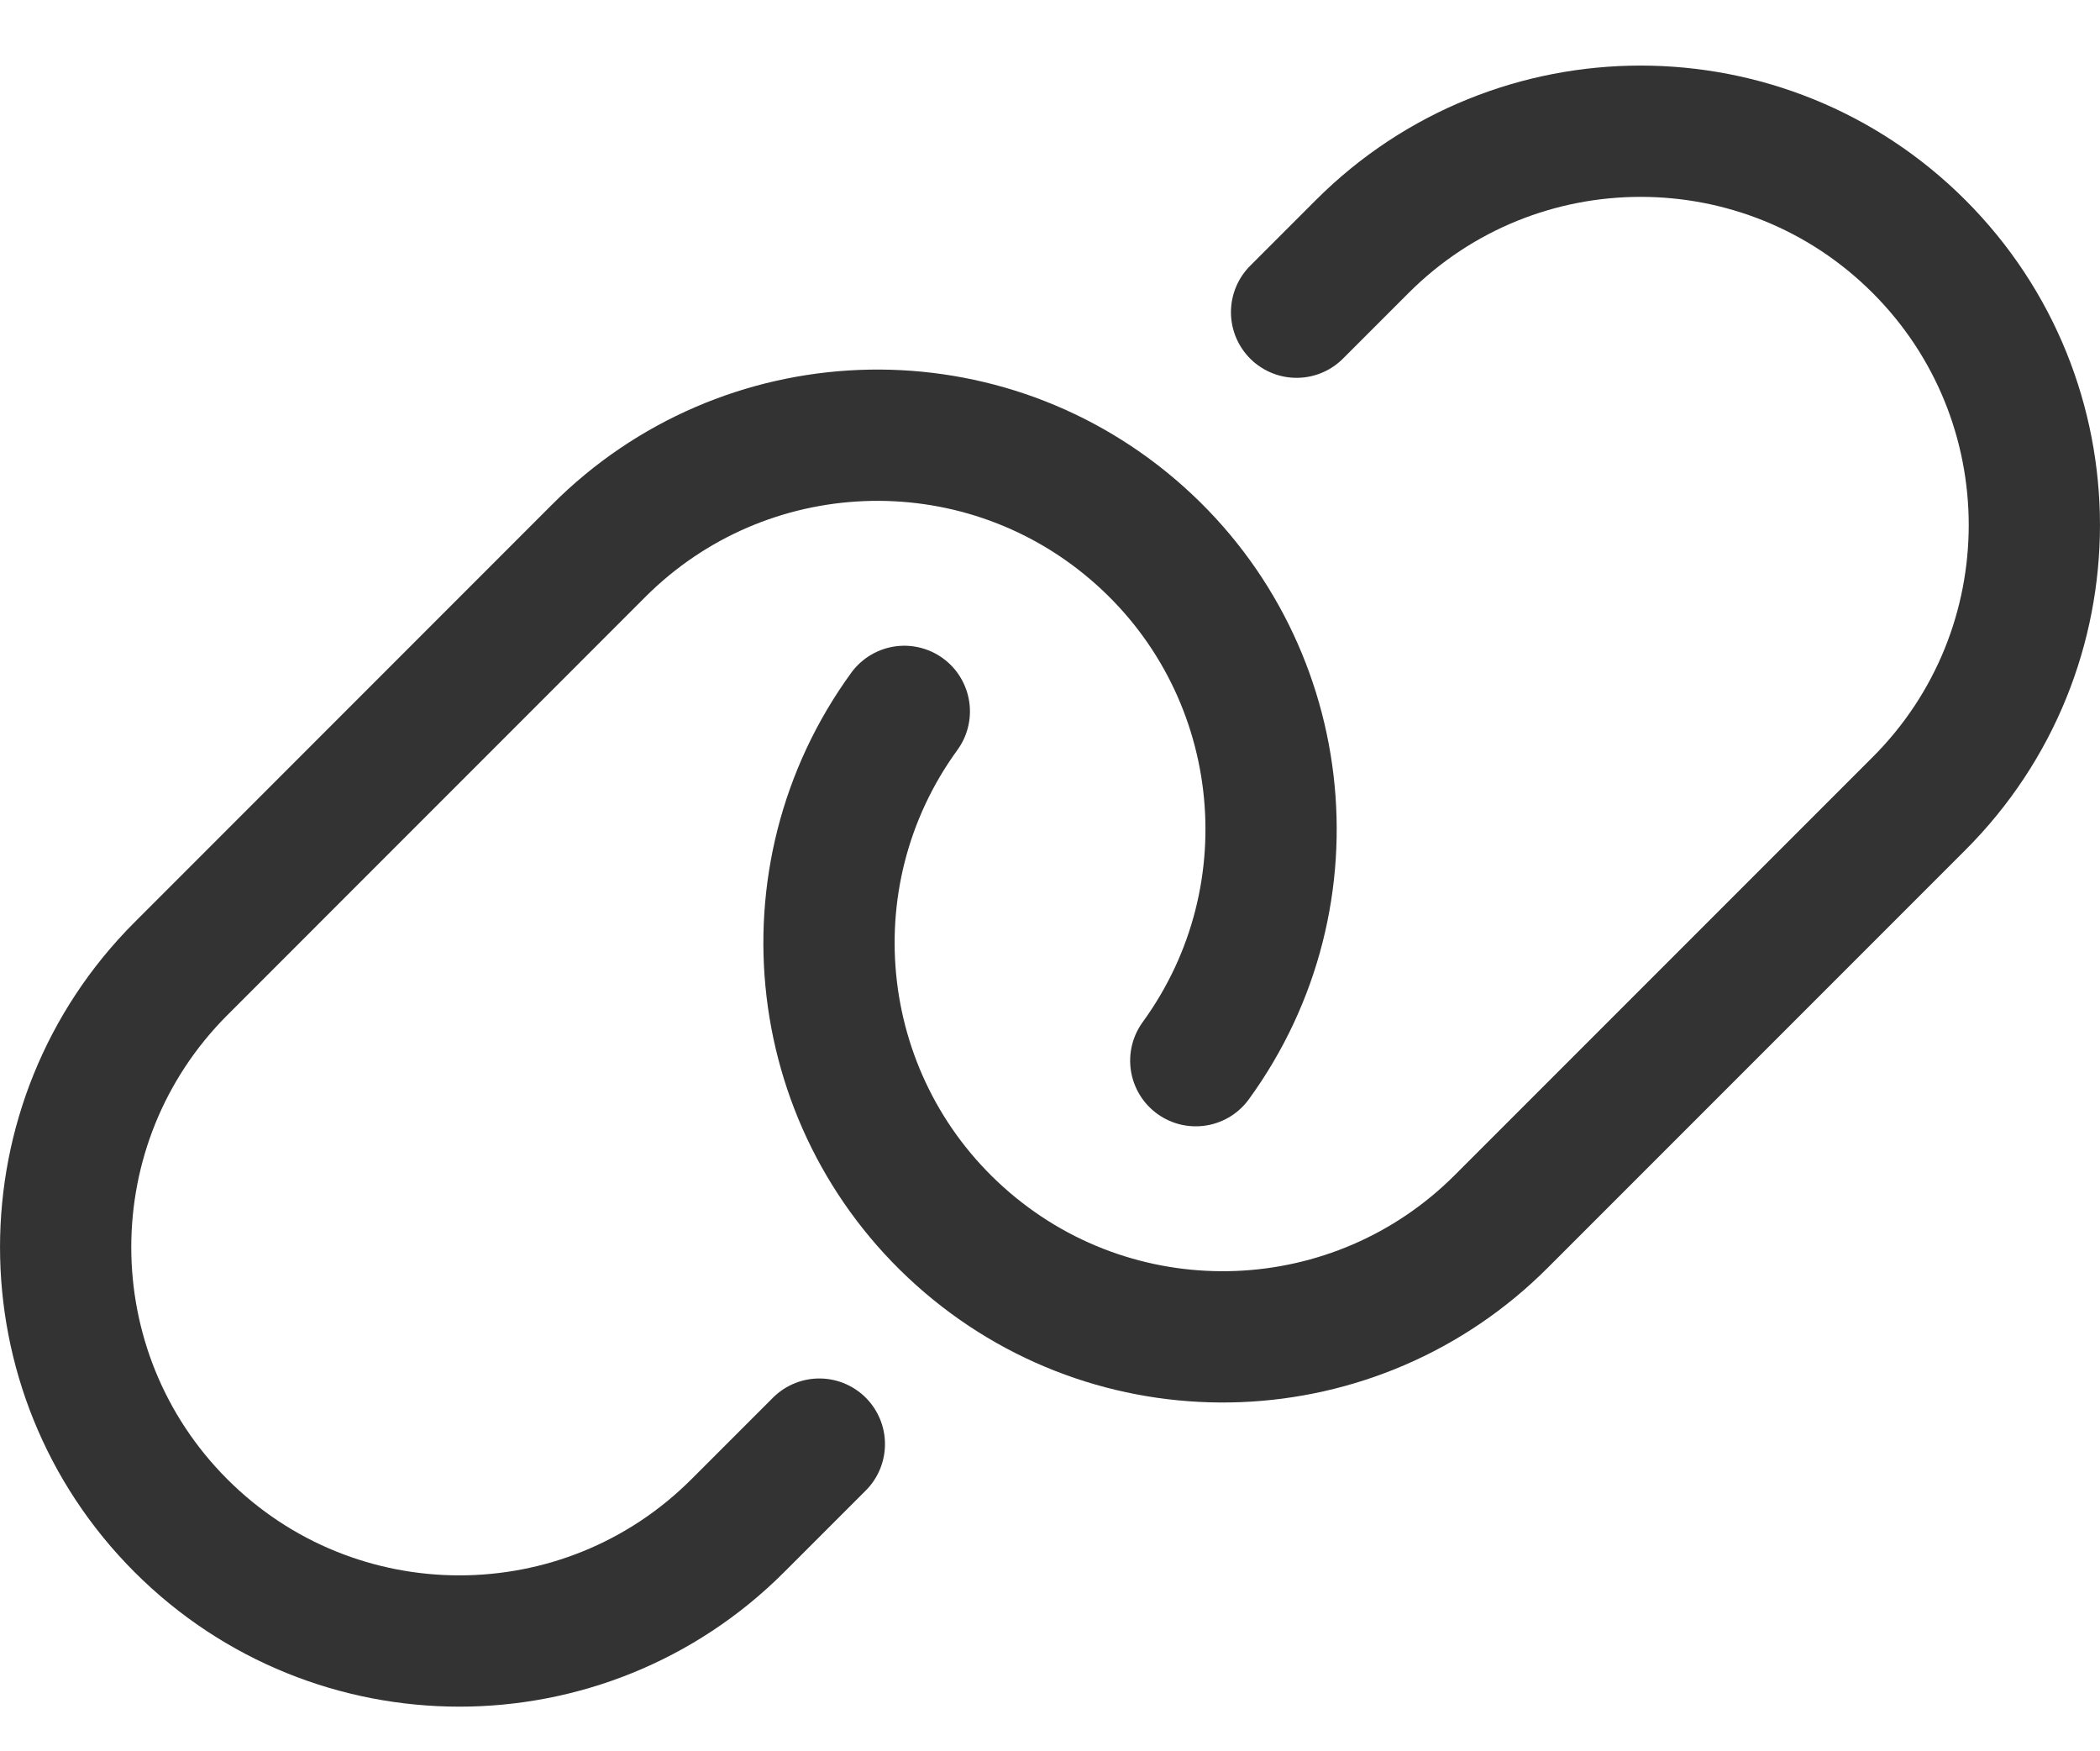
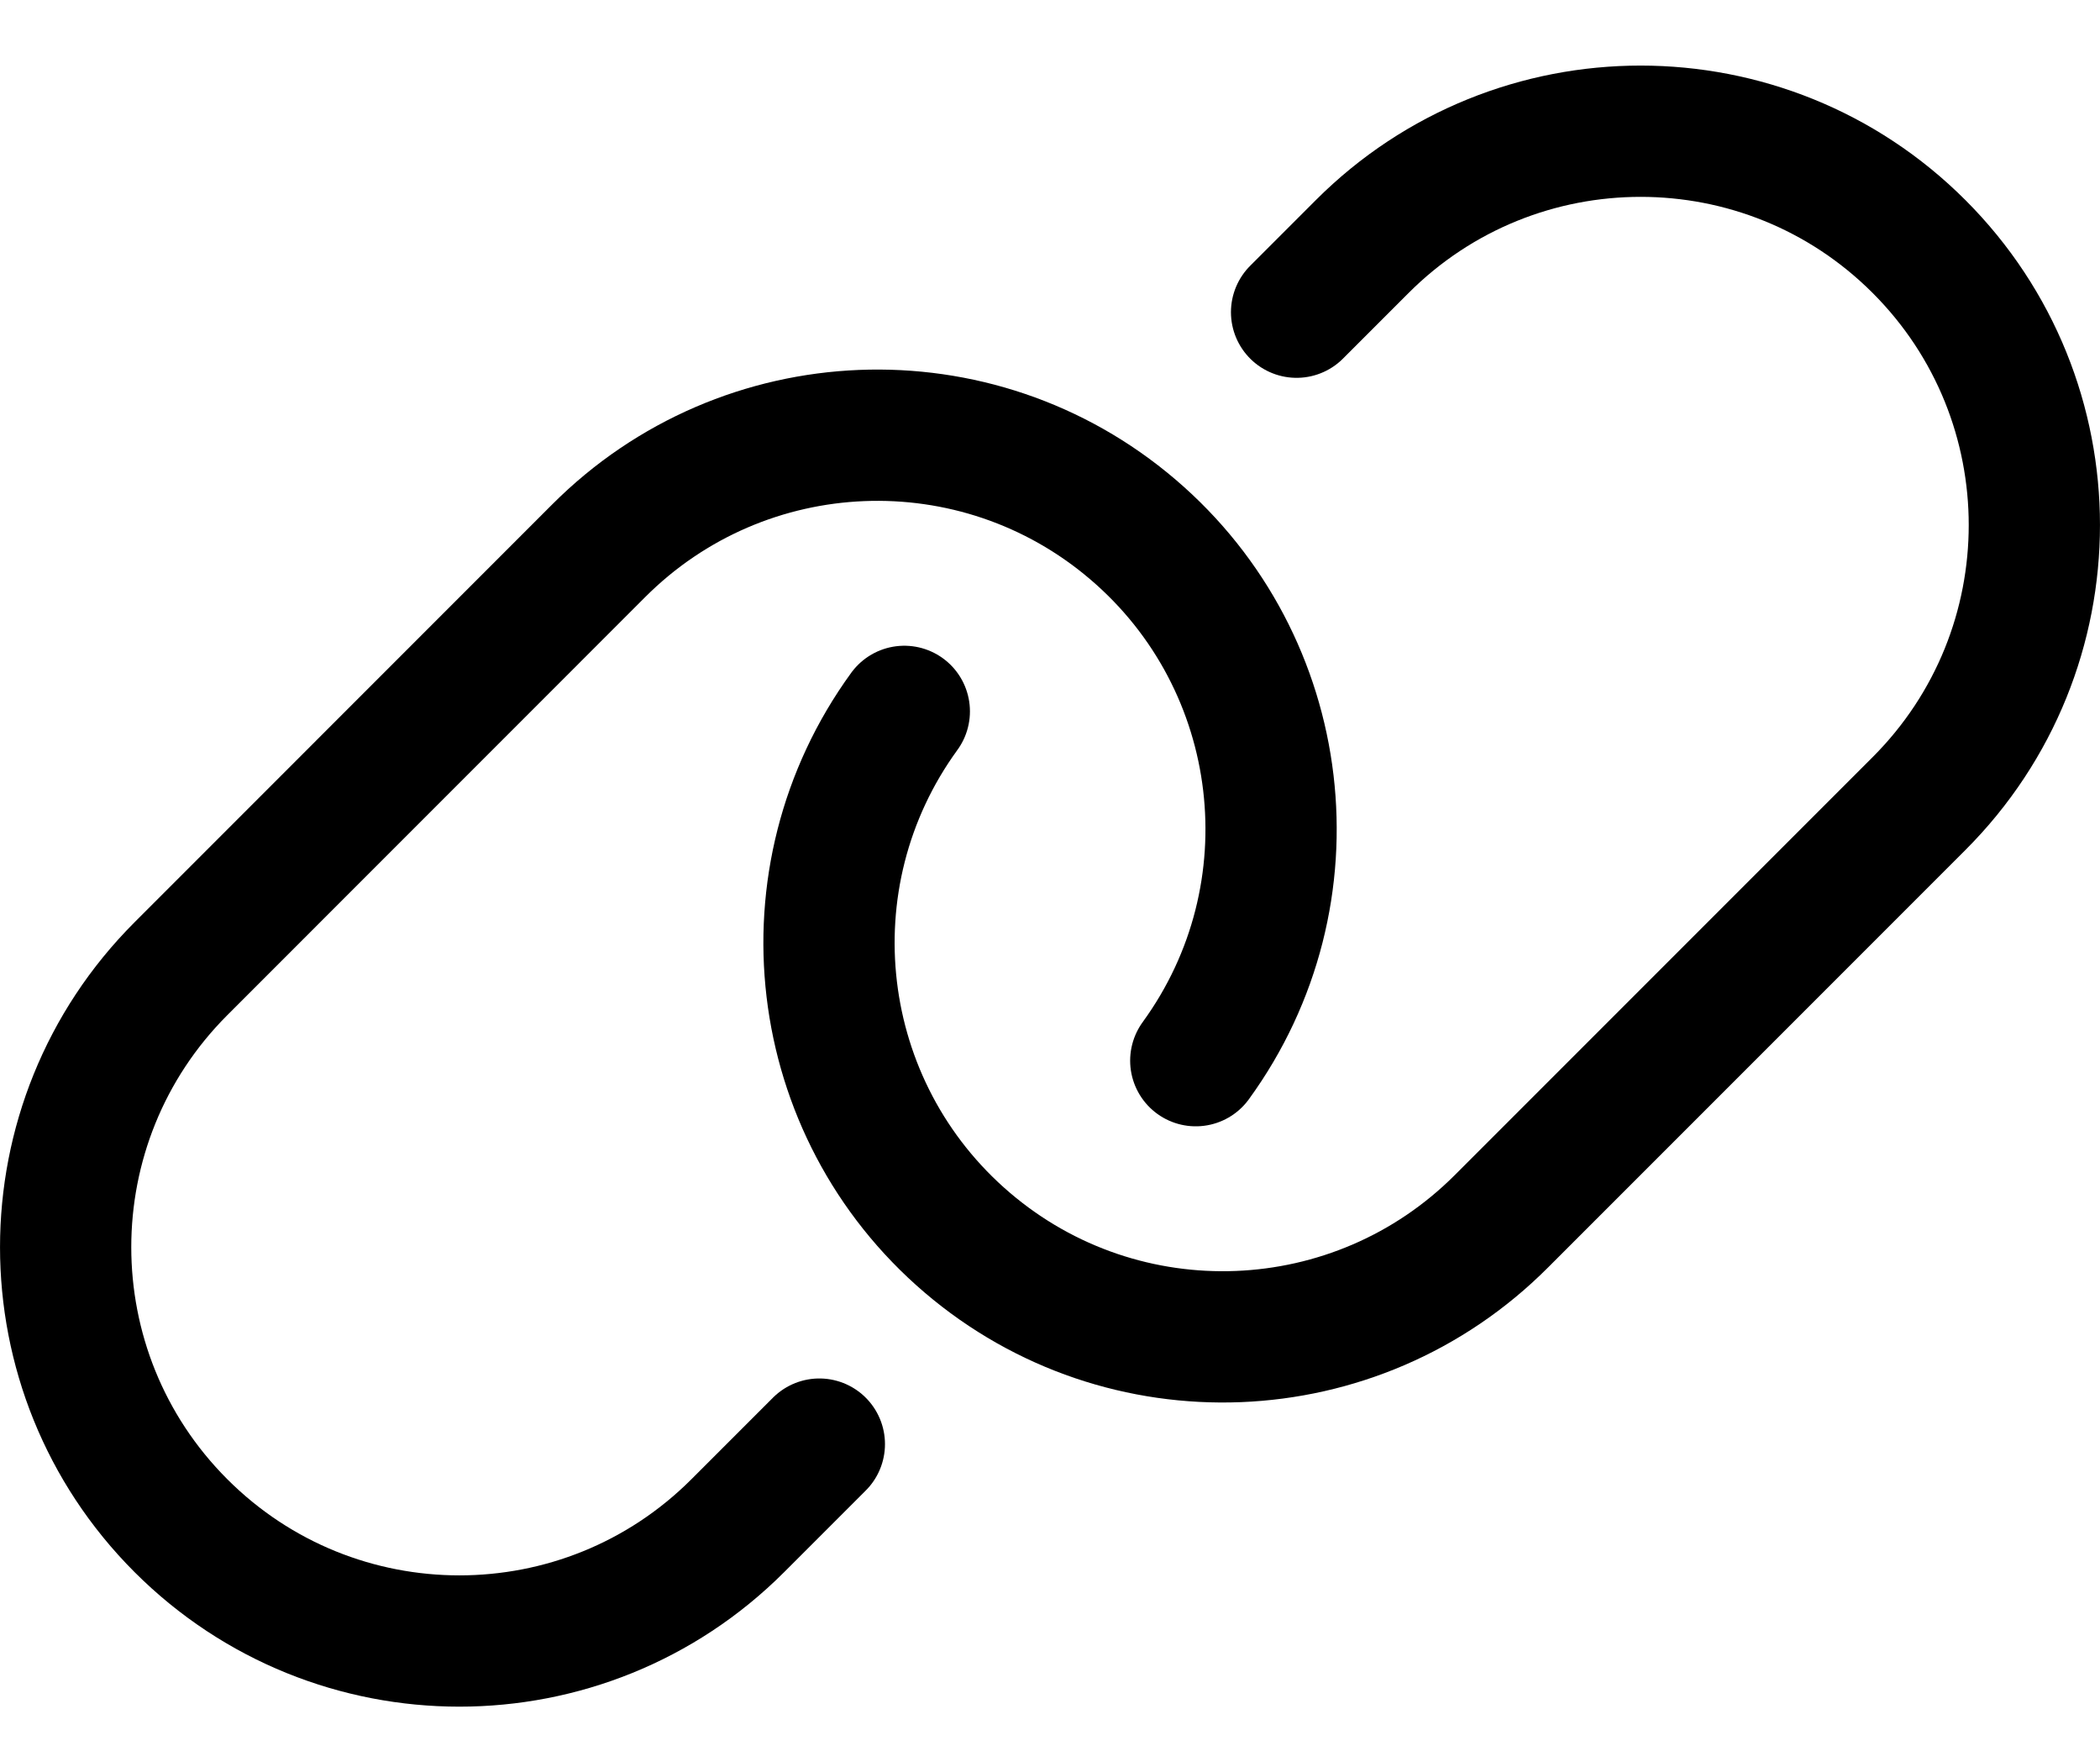
<svg xmlns="http://www.w3.org/2000/svg" width="24px" height="20px" viewBox="0 0 24 20" version="1.1">
  <g id="Page-1" stroke="none" stroke-width="1" fill="none" fill-rule="evenodd" stroke-linecap="round" stroke-linejoin="round">
-     <g id="A-03.-Details-Drawer" transform="translate(-1000, -758)" stroke="#333333" stroke-width="1.5">
+     <g id="A-03.-Details-Drawer" transform="translate(-1000, -758)" stroke="currentColor" stroke-width="1.5">
      <g id="drawer" transform="translate(960, 0)">
        <g id="more-info" transform="translate(40, 754)">
          <g id="more-info-header">
            <g id="hyperlink-3" transform="translate(0, 5)">
              <path d="M9.364,15.5 L8.432,16.432 C6.675,18.189 3.825,18.189 2.068,16.432 C0.311,14.675 0.311,11.825 2.068,10.068 L6.841,5.294 C8.501,3.631 11.161,3.524 12.948,5.05 C14.735,6.575 15.048,9.219 13.666,11.119" id="Path" />
              <path d="M14.818,2.567 L15.568,1.817 C17.325,0.06 20.175,0.06 21.932,1.817 C23.689,3.574 23.689,6.424 21.932,8.181 L17.159,12.954 C15.499,14.617 12.839,14.722 11.053,13.197 C9.266,11.671 8.953,9.028 10.335,7.128" id="Path" />
            </g>
          </g>
        </g>
      </g>
    </g>
  </g>
</svg>
